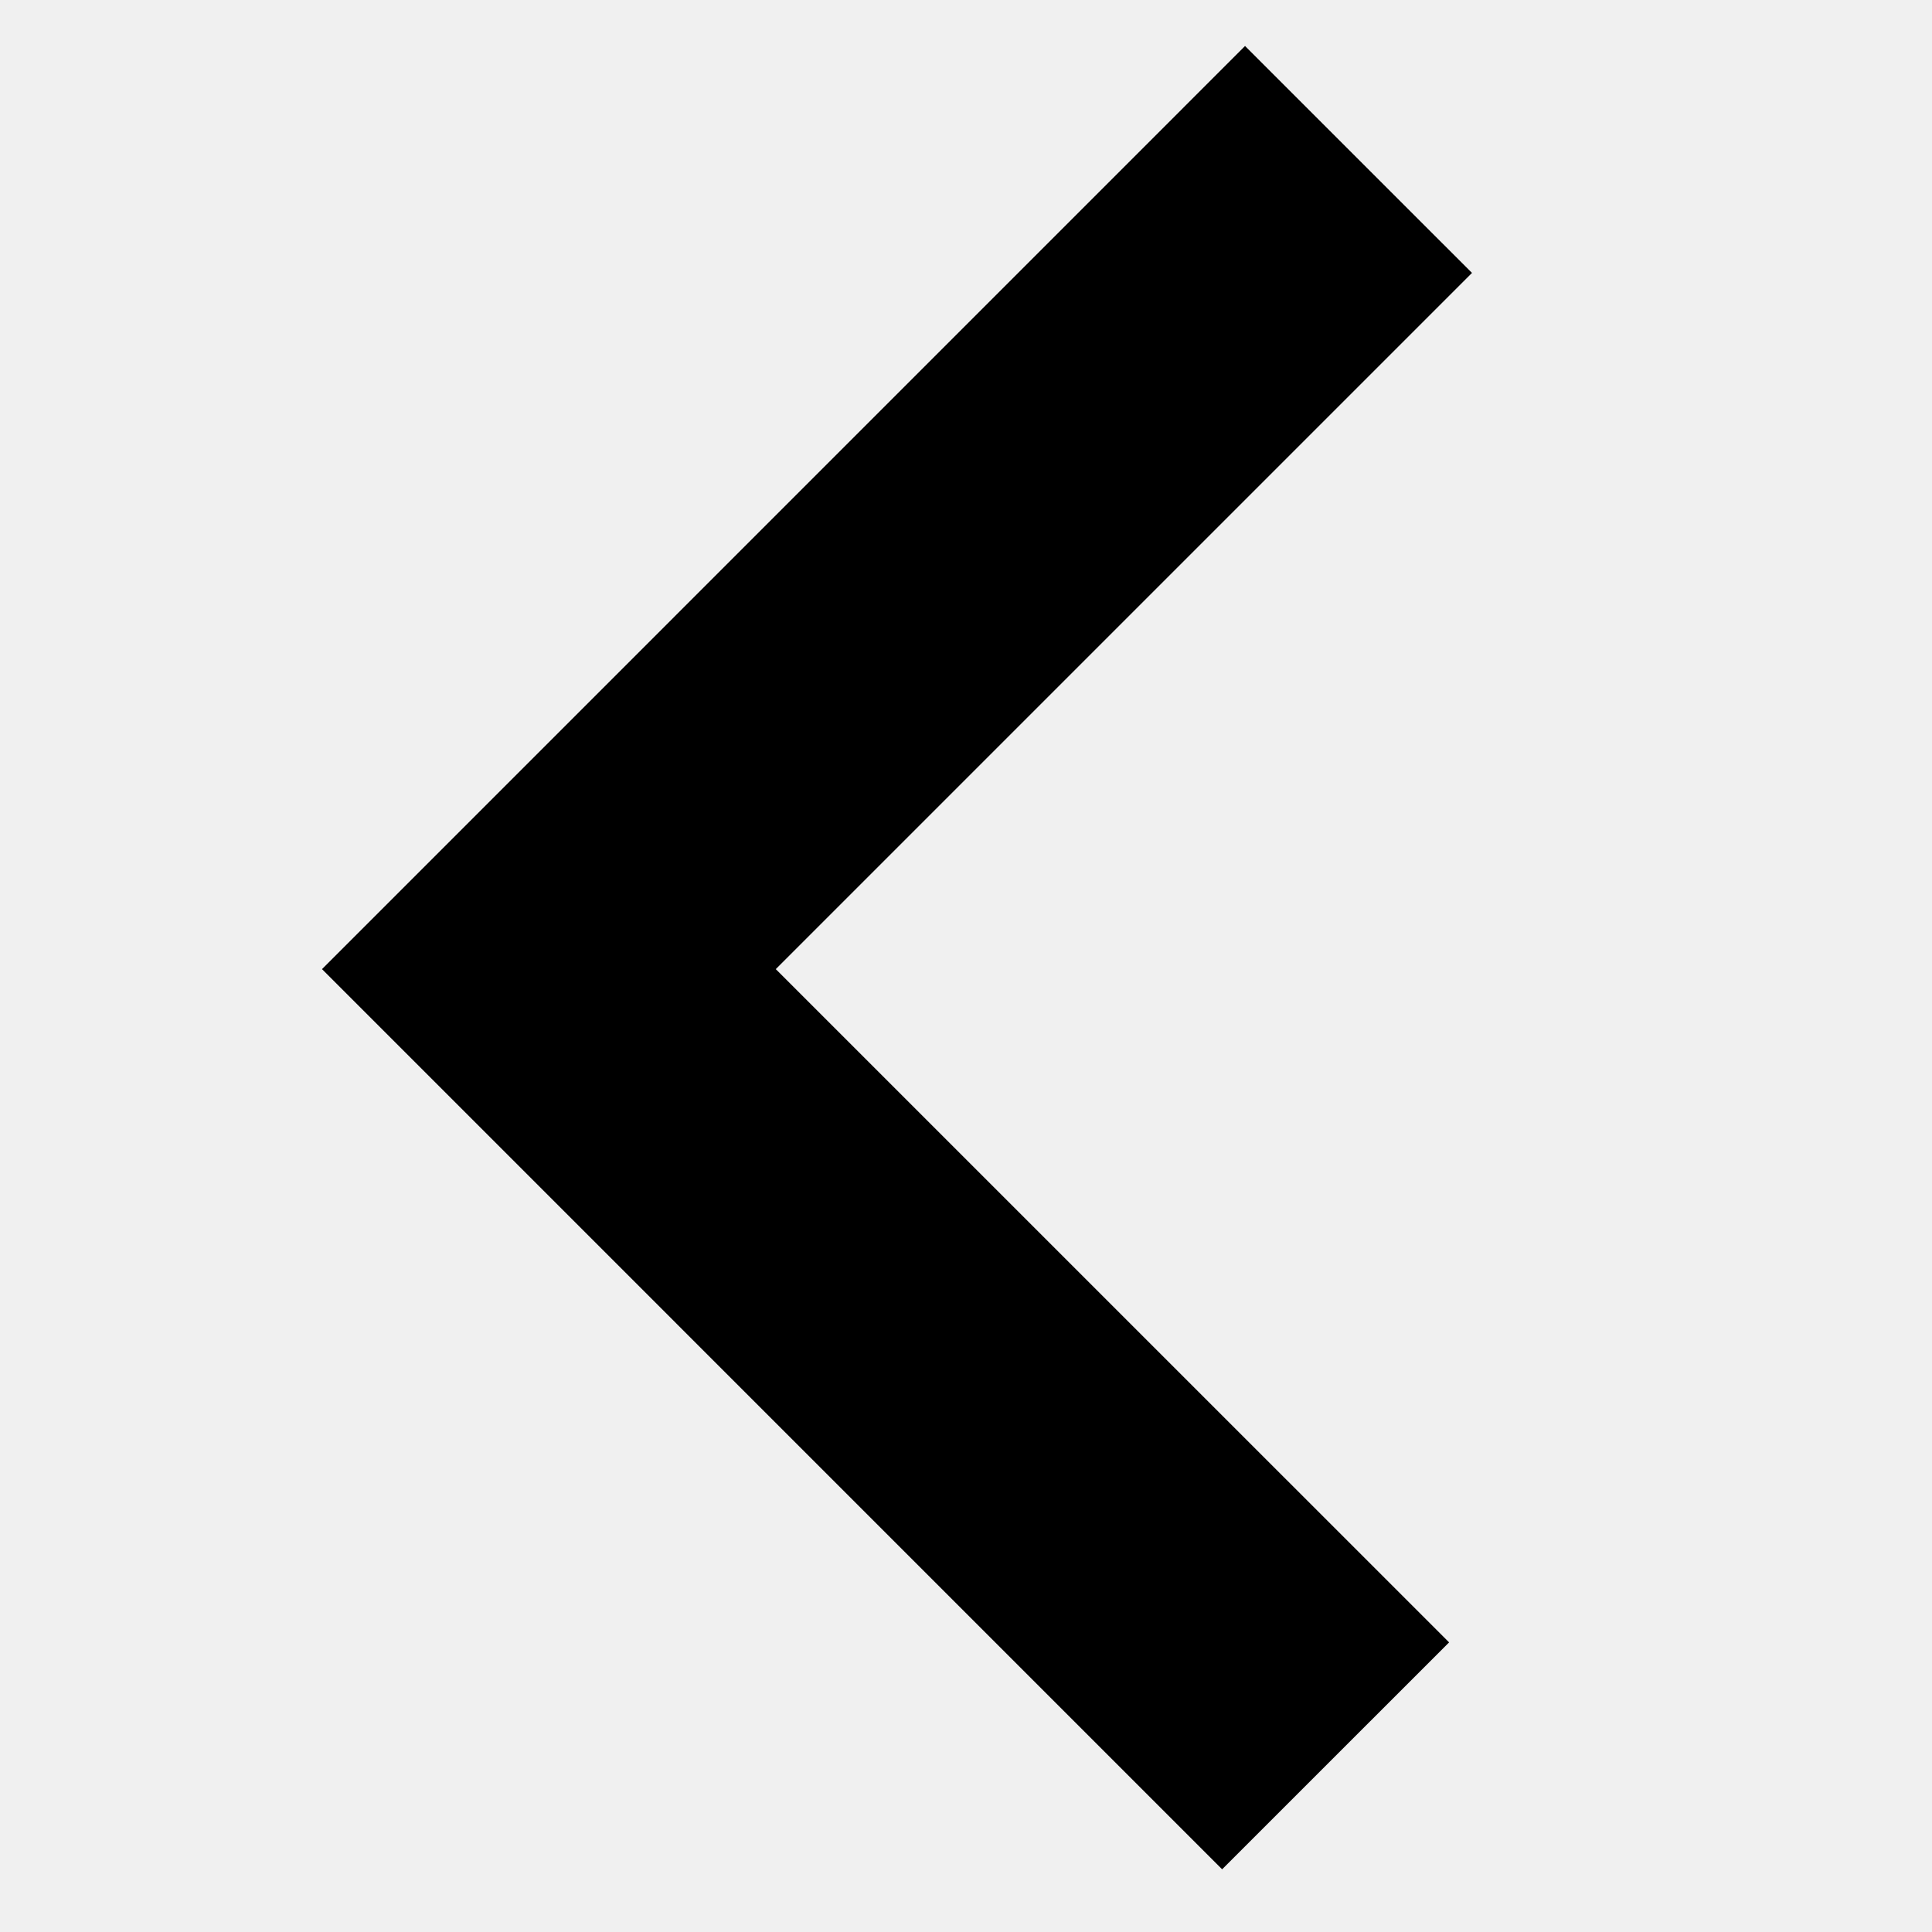
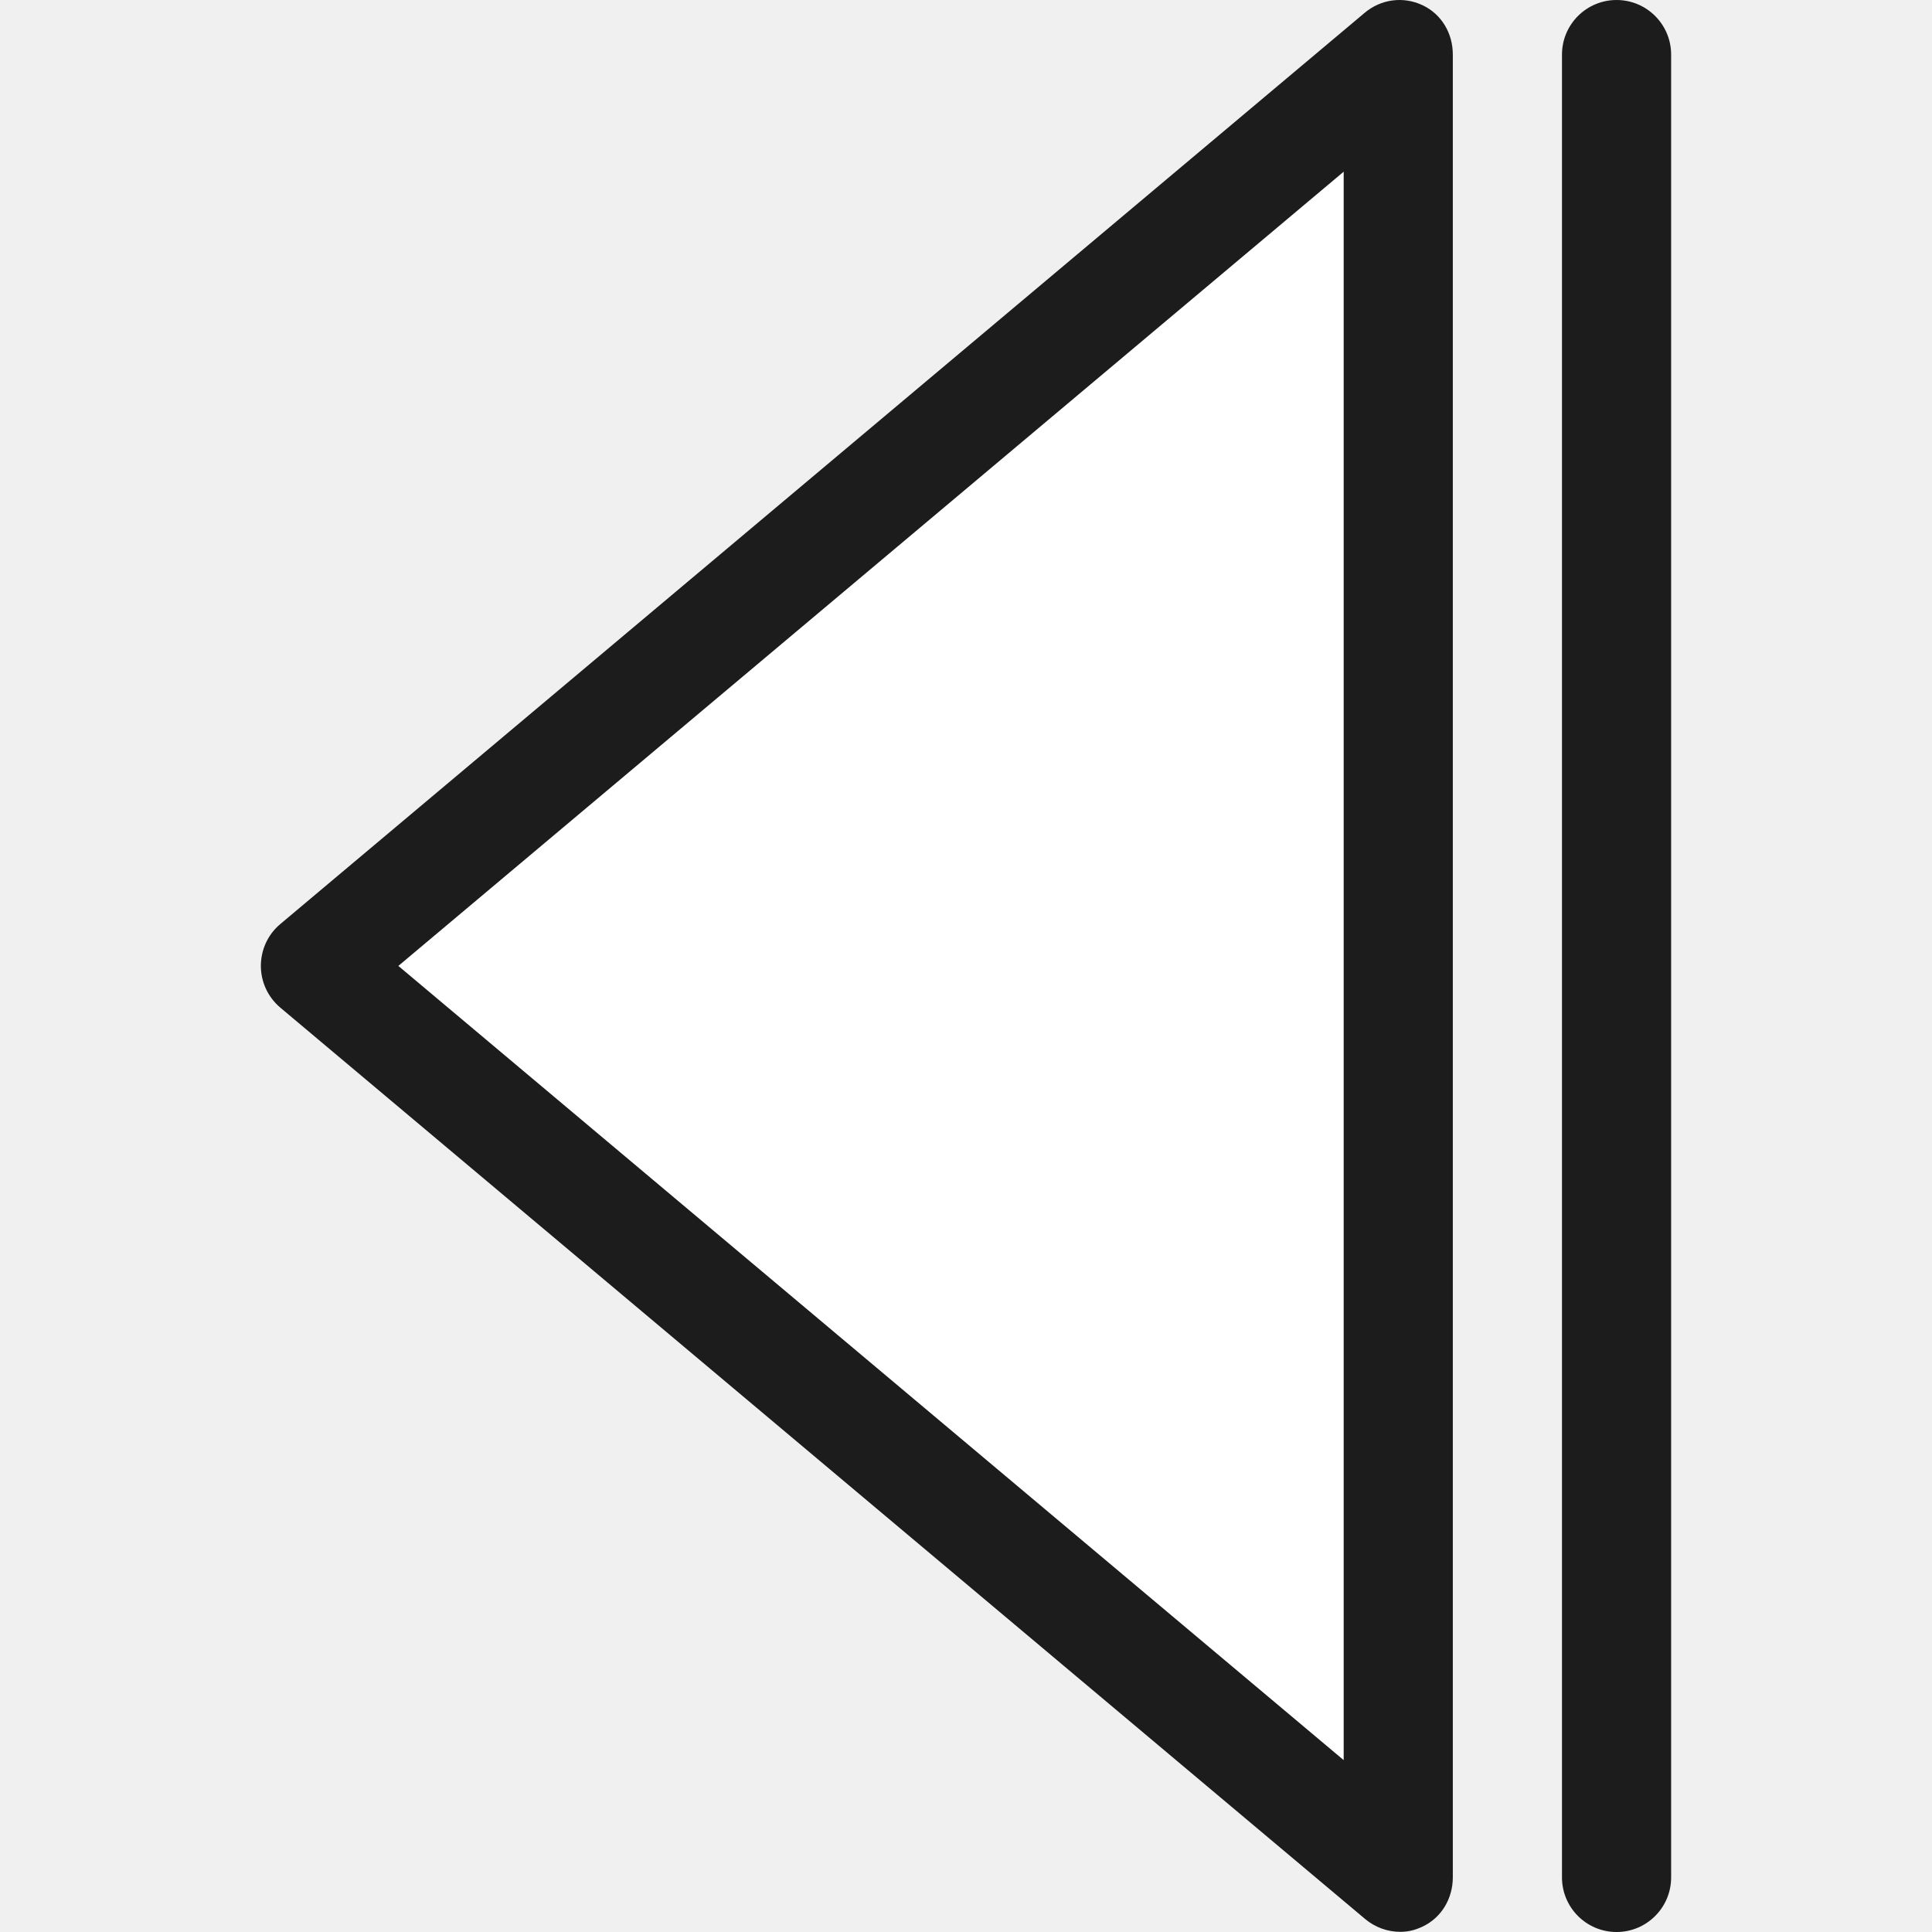
- <svg xmlns="http://www.w3.org/2000/svg" fill="currentColor" version="1.1" baseProfile="tiny" id="Layer_1" width="800px" height="800px" viewBox="0 0 42 42" xml:space="preserve">
-   <polygon fill-rule="evenodd" points="27.066,1 7,21.068 26.568,40.637 31.502,35.704 16.865,21.068 32,5.933 " />
+ <svg xmlns="http://www.w3.org/2000/svg" height="800px" width="800px" version="1.1" id="Layer_1" viewBox="0 0 512 512" xml:space="preserve" fill="#1c1c1c">
+   <g id="SVGRepo_bgCarrier" stroke-width="0" />
+   <g id="SVGRepo_tracerCarrier" stroke-linecap="round" stroke-linejoin="round" />
+   <g id="SVGRepo_iconCarrier">
+     <polygon style="fill:#ffffff;" points="370.552,497.491 83.082,255.978 370.552,14.465 " />
+     <path d="M376.935,1.354c-5.1-2.376-10.973-1.581-15.275,2.036L74.258,244.905c-3.272,2.747-5.126,6.801-5.126,11.073 s1.906,8.326,5.176,11.073l287.478,241.513c2.658,2.233,5.969,3.39,9.311,3.39c2.071,0,3.883-0.445,5.833-1.354 c5.095-2.375,8.082-7.488,8.082-13.109V14.465C385.015,8.842,382.031,3.729,376.935,1.354z M356.089,466.45L105.567,255.978 L356.089,45.505V466.45z" />
+     <path d="M428.405,0.002c-7.987,0-14.463,6.477-14.463,14.463v483.072c0,7.987,6.477,14.463,14.463,14.463 s14.463-6.477,14.463-14.463V14.465C442.868,6.477,436.391,0.002,428.405,0.002z" />
+   </g>
</svg>
